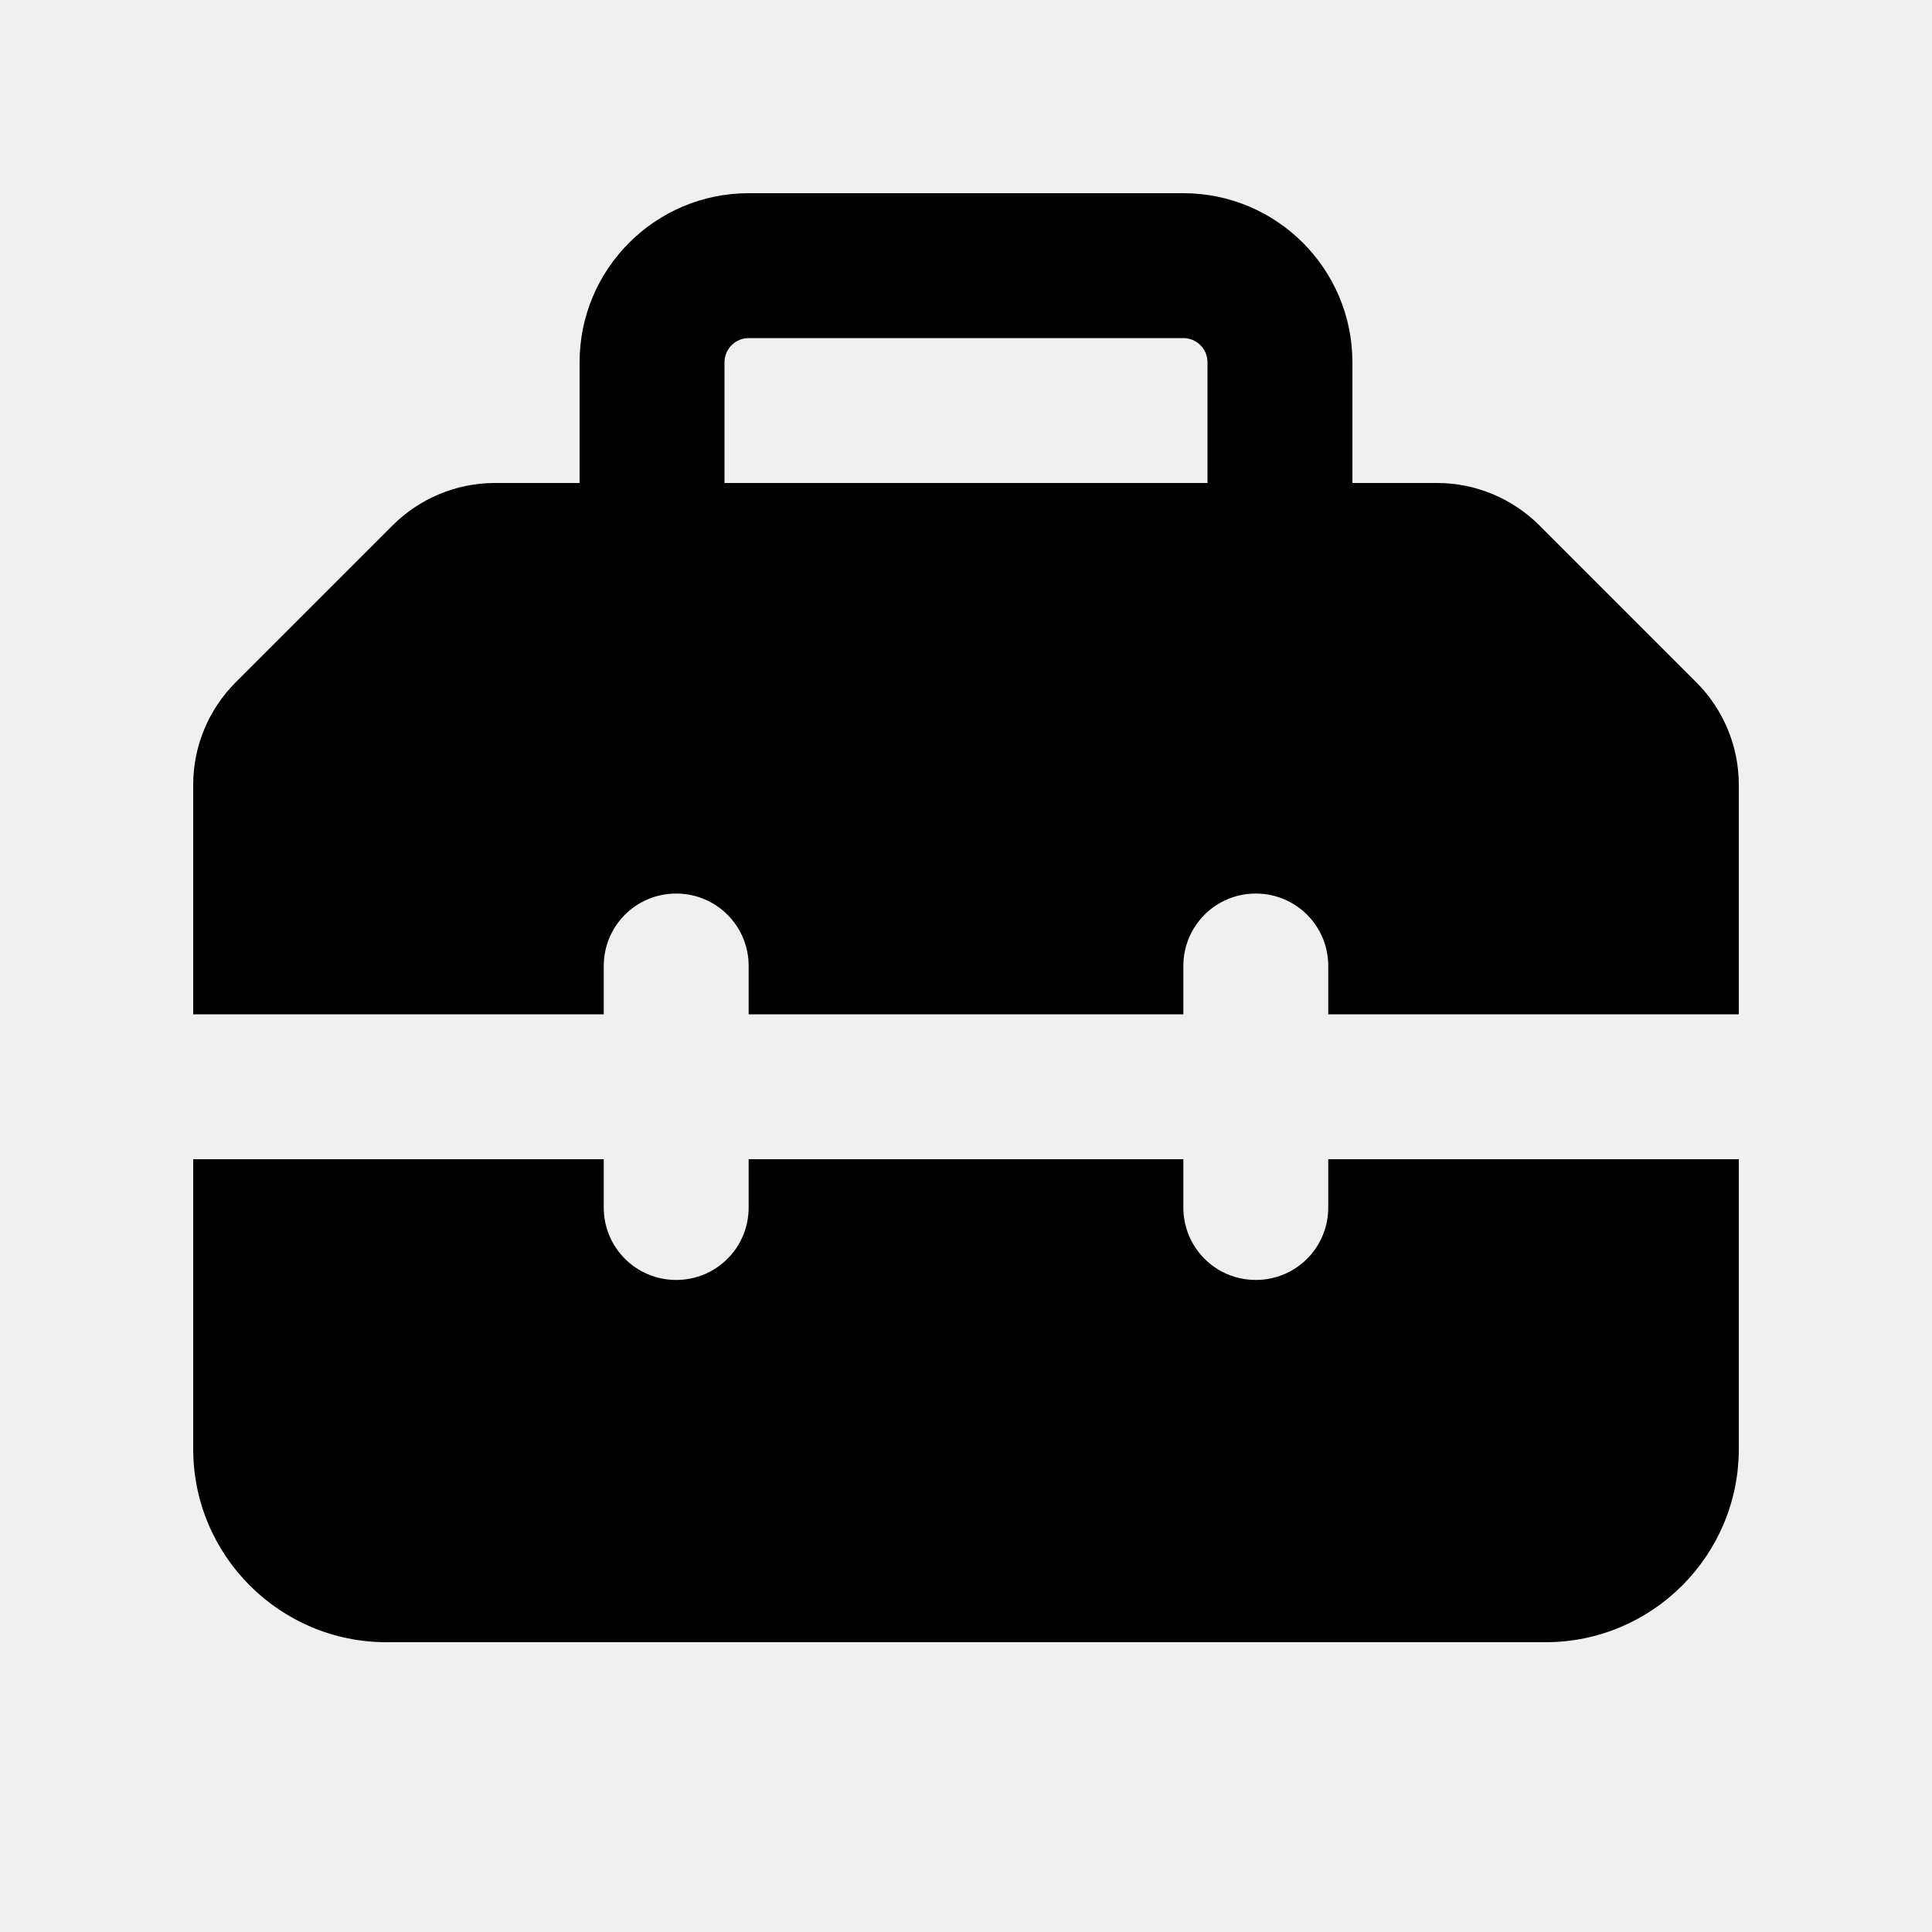
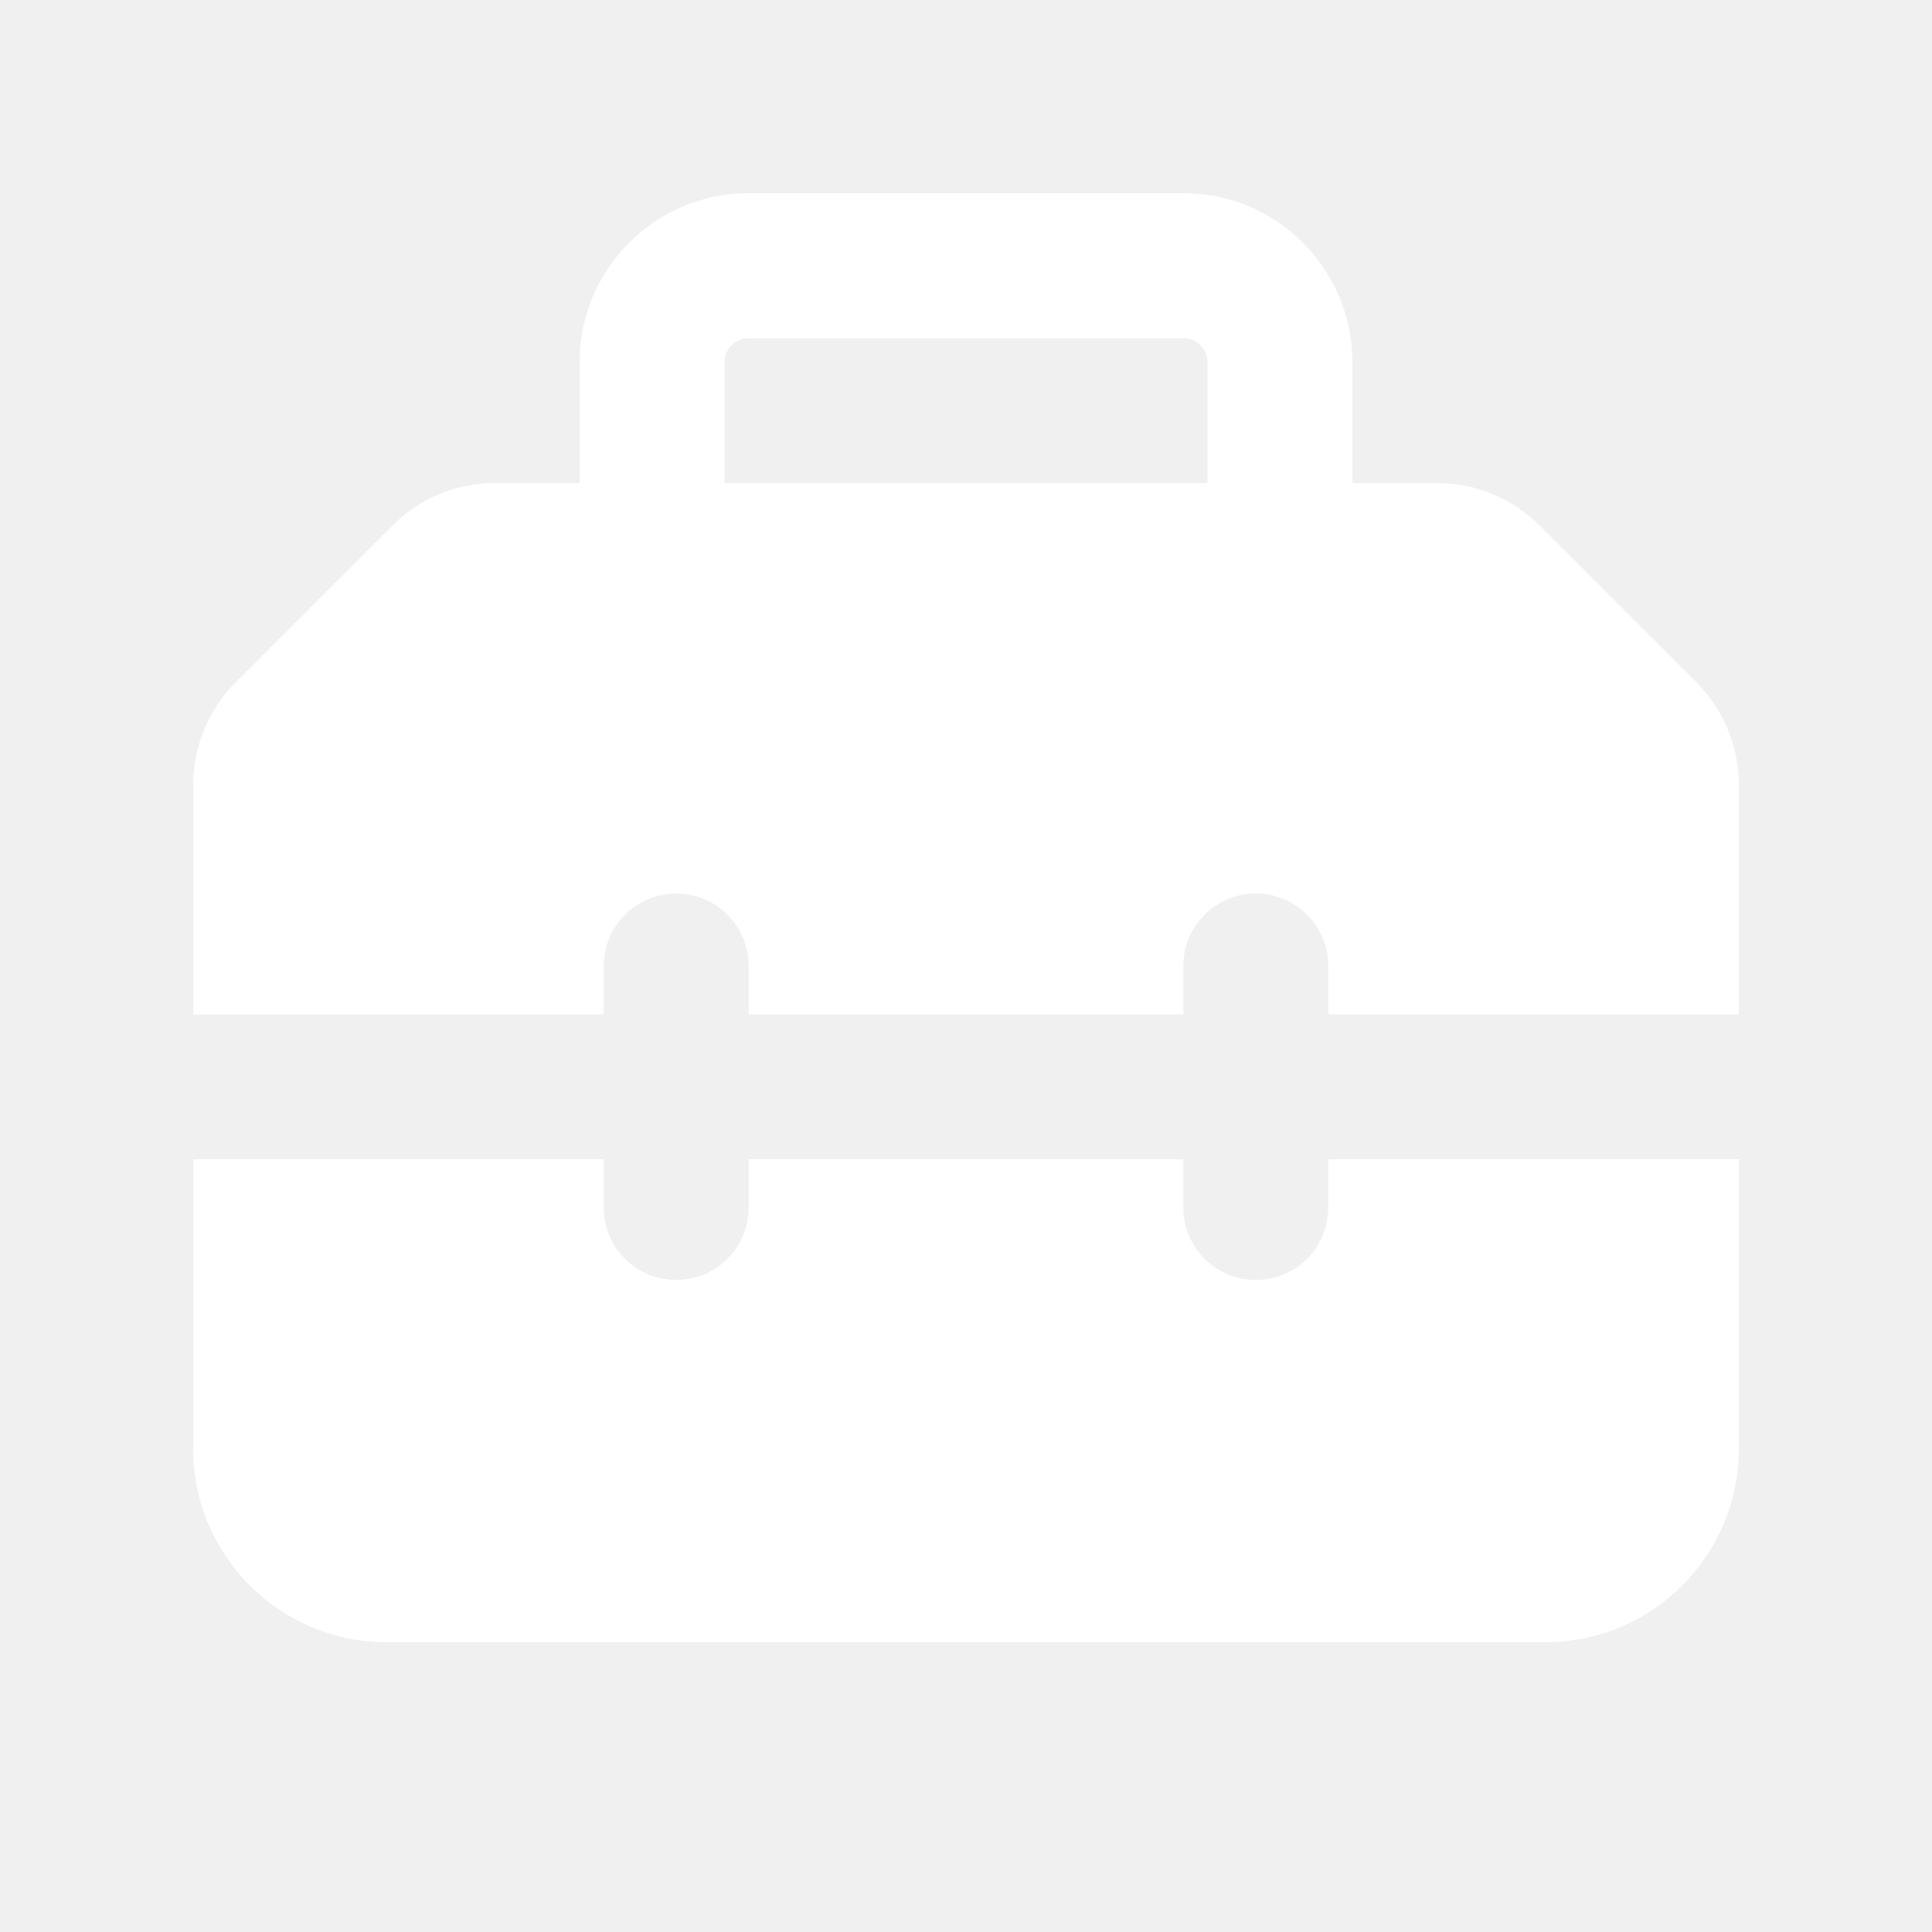
<svg xmlns="http://www.w3.org/2000/svg" viewBox="0 0 640 640">
-   <path fill="currentColor" d="M240 120L240 160L400 160L400 120C400 115.6 396.4 112 392 112L248 112C243.6 112 240 115.6 240 120zM192 160L192 120C192 89.1 217.1 64 248 64L392 64C422.9 64 448 89.1 448 120L448 160L476.1 160C488.8 160 501 165.1 510 174.1L561.9 226C570.9 235 576 247.2 576 259.9L576 336L440 336L440 320C440 306.7 429.3 296 416 296C402.7 296 392 306.7 392 320L392 336L248 336L248 320C248 306.7 237.3 296 224 296C210.7 296 200 306.7 200 320L200 336L64 336L64 259.9C64 247.2 69.1 235 78.1 226L130 174.1C139 165.1 151.2 160 163.9 160L192 160zM64 480L64 384L200 384L200 400C200 413.3 210.7 424 224 424C237.3 424 248 413.3 248 400L248 384L392 384L392 400C392 413.3 402.7 424 416 424C429.3 424 440 413.3 440 400L440 384L576 384L576 480C576 515.3 547.3 544 512 544L128 544C92.7 544 64 515.3 64 480z" />
+   <path fill="white" d="M240 120L240 160L400 160L400 120C400 115.6 396.4 112 392 112L248 112C243.6 112 240 115.6 240 120zM192 160L192 120C192 89.1 217.1 64 248 64L392 64C422.9 64 448 89.1 448 120L448 160L476.1 160C488.8 160 501 165.1 510 174.1L561.9 226C570.9 235 576 247.2 576 259.9L576 336L440 336L440 320C440 306.7 429.3 296 416 296C402.7 296 392 306.7 392 320L392 336L248 336L248 320C248 306.7 237.3 296 224 296C210.7 296 200 306.7 200 320L200 336L64 336L64 259.9C64 247.2 69.1 235 78.1 226L130 174.1C139 165.1 151.2 160 163.9 160L192 160zM64 480L64 384L200 384L200 400C200 413.3 210.7 424 224 424C237.3 424 248 413.3 248 400L248 384L392 384L392 400C392 413.3 402.7 424 416 424C429.3 424 440 413.3 440 400L440 384L576 384L576 480C576 515.3 547.3 544 512 544L128 544C92.7 544 64 515.3 64 480z" />
</svg>
